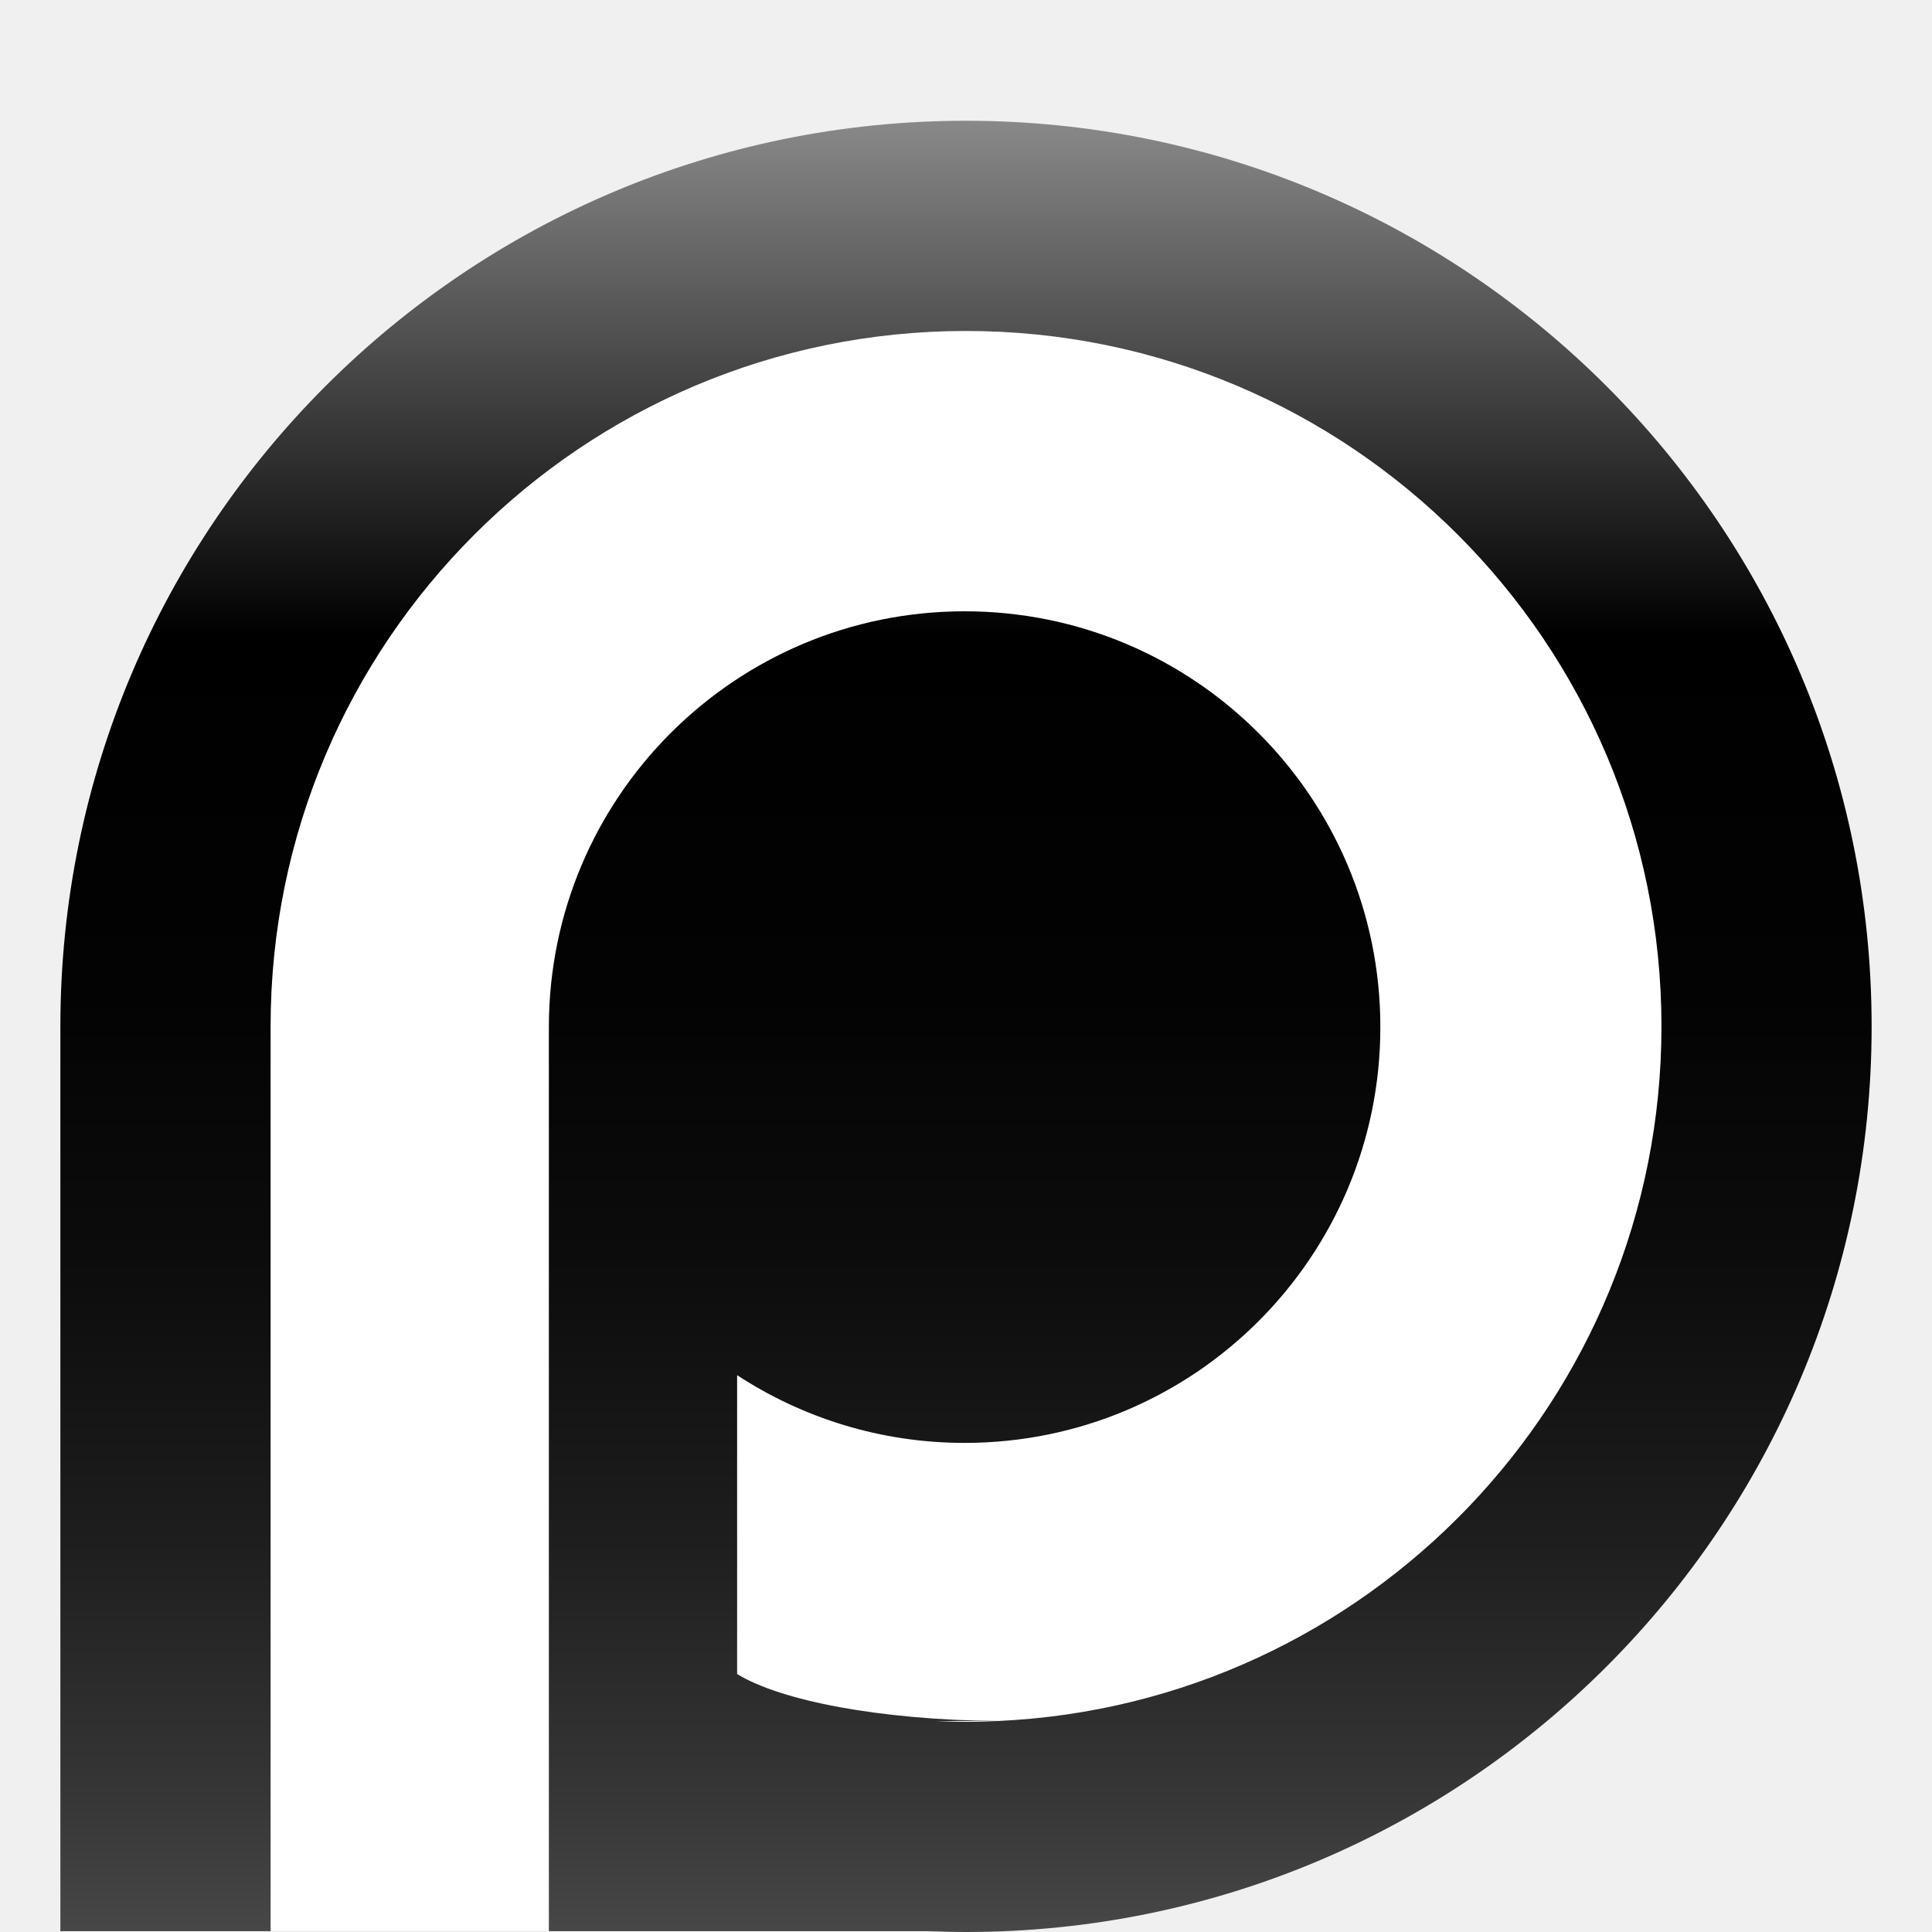
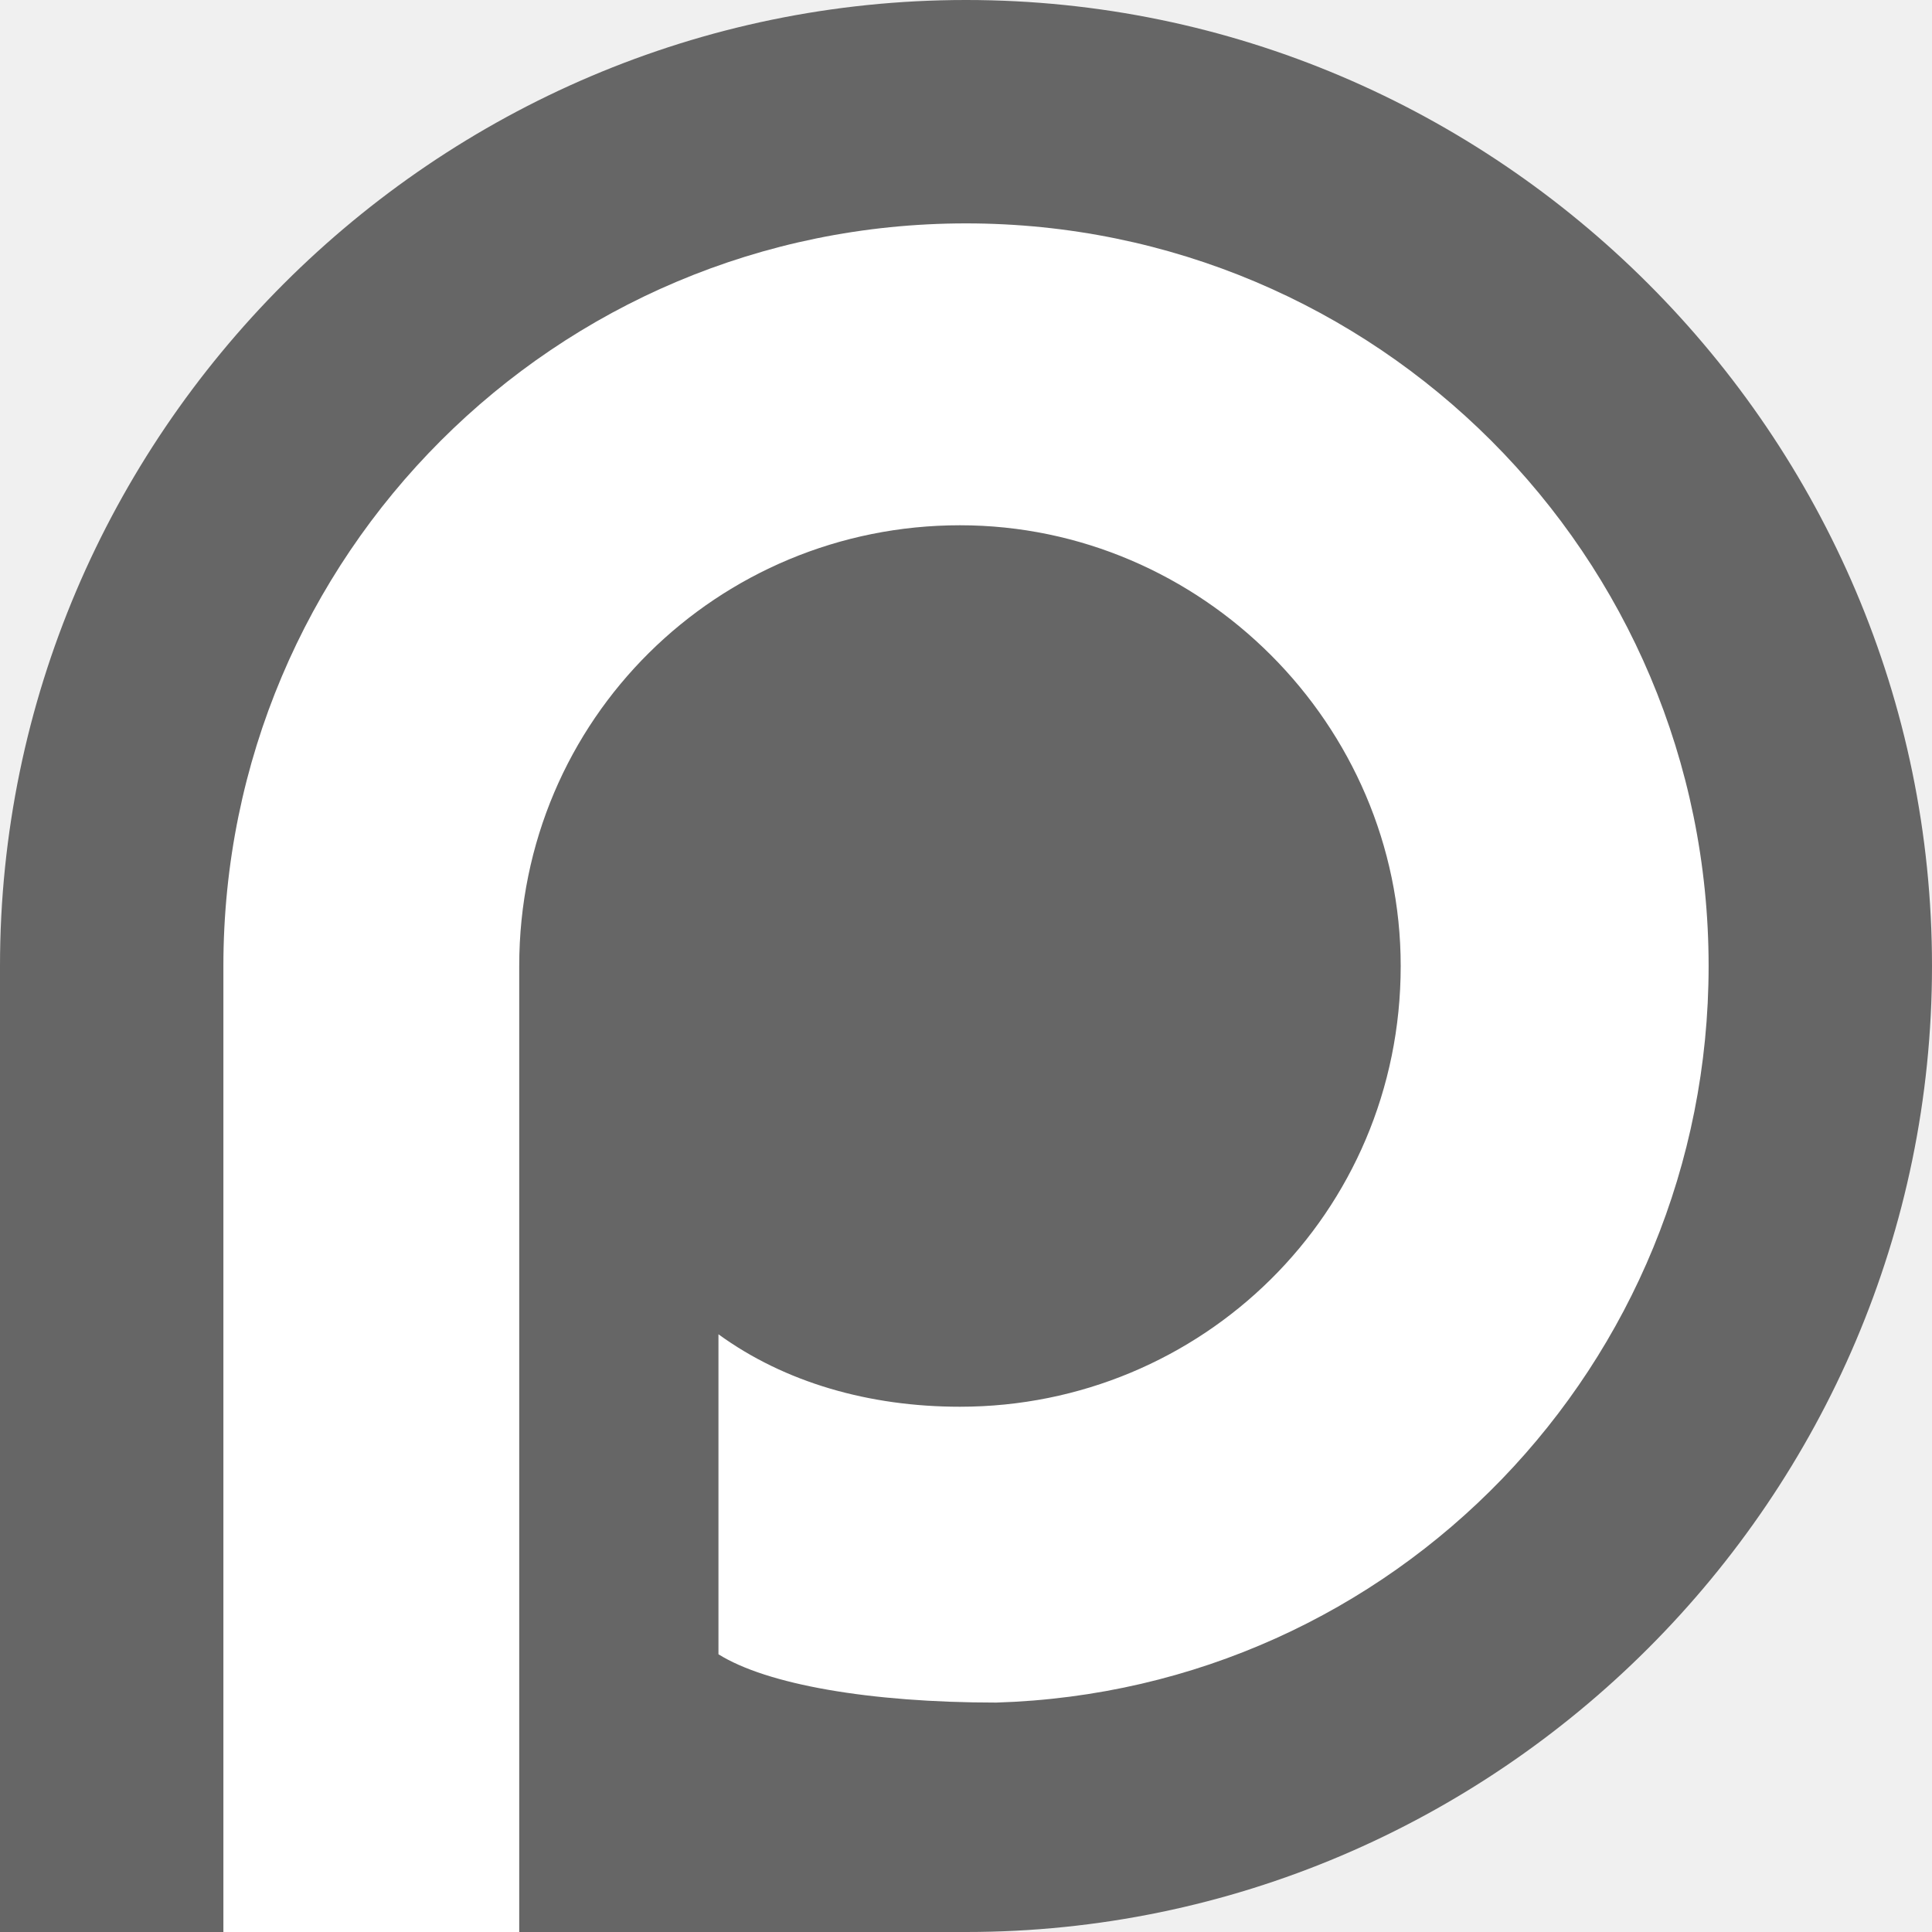
- <svg xmlns="http://www.w3.org/2000/svg" version="1.1" id="Calque_1" x="0px" y="0px" width="32px" height="32px" viewBox="0 0 32 32" enable-background="new 0 0 32 32" xml:space="preserve">
+ <svg xmlns="http://www.w3.org/2000/svg" version="1.1" id="Calque_1" x="0px" y="0px" viewBox="0 0 32 32" enable-background="new 0 0 32 32" xml:space="preserve">
  <rect fill="none" width="32" height="32" />
-   <linearGradient id="SVGID_1_" gradientUnits="userSpaceOnUse" x1="15.999" y1="1" x2="15.999" y2="32.759">
-     <stop offset="0" style="stop-color:#999999" />
-     <stop offset="0.3" style="stop-color:#000000" />
-     <stop offset="0.487" style="stop-color:#030303" />
-     <stop offset="0.637" style="stop-color:#0D0D0D" />
-     <stop offset="0.774" style="stop-color:#1E1E1E" />
-     <stop offset="0.903" style="stop-color:#363636" />
-     <stop offset="1" style="stop-color:#4D4D4D" />
-   </linearGradient>
-   <path fill="url(#SVGID_1_)" d="M16,2C7.716,2,1,8.716,1,17v14.986h14.371  C15.58,31.994,15.789,32,16,32c8.284,0,15-6.716,15-15S24.284,2,16,2L16,2z" />
-   <path fill="#FFFFFF" d="M16,5.482C9.639,5.482,4.482,10.639,4.482,17v6.865v4.641v3.48h4.609V17.012  c0-3.803,3.082-6.887,6.886-6.887s6.886,3.084,6.886,6.887c0,3.804-3.082,6.887-6.886,6.887c-1.391,0-2.685-0.414-3.768-1.122v4.95  c0.725,0.446,2.381,0.762,4.323,0.778C22.646,28.226,27.519,23.182,27.519,17C27.519,10.639,22.361,5.482,16,5.482L16,5.482z" />
-   <path fill="#FFFFFF" d="M15.518,28.506c0.159,0.007,0.32,0.013,0.482,0.013c0.17,0,0.339-0.006,0.508-0.013H15.518z" />
+   <path fill="#666666" d="M16,0C7.2,0,0,7.2,0,16v16h15.3c0.2,0,0.4,0,0.7,0c8.8,0,16-7.2,16-16S24.8,0,16,0L16,0z" />
+   <path fill="#FFFFFF" d="M16,3.7C9.2,3.7,3.7,9.2,3.7,16v7.3v5V32h4.9V16c0-4.1,3.3-7.3,7.3-7.3s7.3,3.3,7.3,7.3  c0,4.1-3.3,7.3-7.3,7.3c-1.5,0-2.9-0.4-4-1.2v5.3c0.8,0.5,2.5,0.8,4.6,0.8C23.1,28,28.3,22.6,28.3,16C28.3,9.2,22.8,3.7,16,3.7  L16,3.7z" />
+   <g>
+ </g>
+   <g>
+ </g>
+   <g>
+ </g>
+   <g>
+ </g>
+   <g>
+ </g>
+   <g>
+ </g>
+   <g>
+ </g>
+   <g>
+ </g>
+   <g>
+ </g>
+   <g>
+ </g>
+   <g>
+ </g>
+   <g>
+ </g>
+   <g>
+ </g>
+   <g>
+ </g>
+   <g>
+ </g>
</svg>
